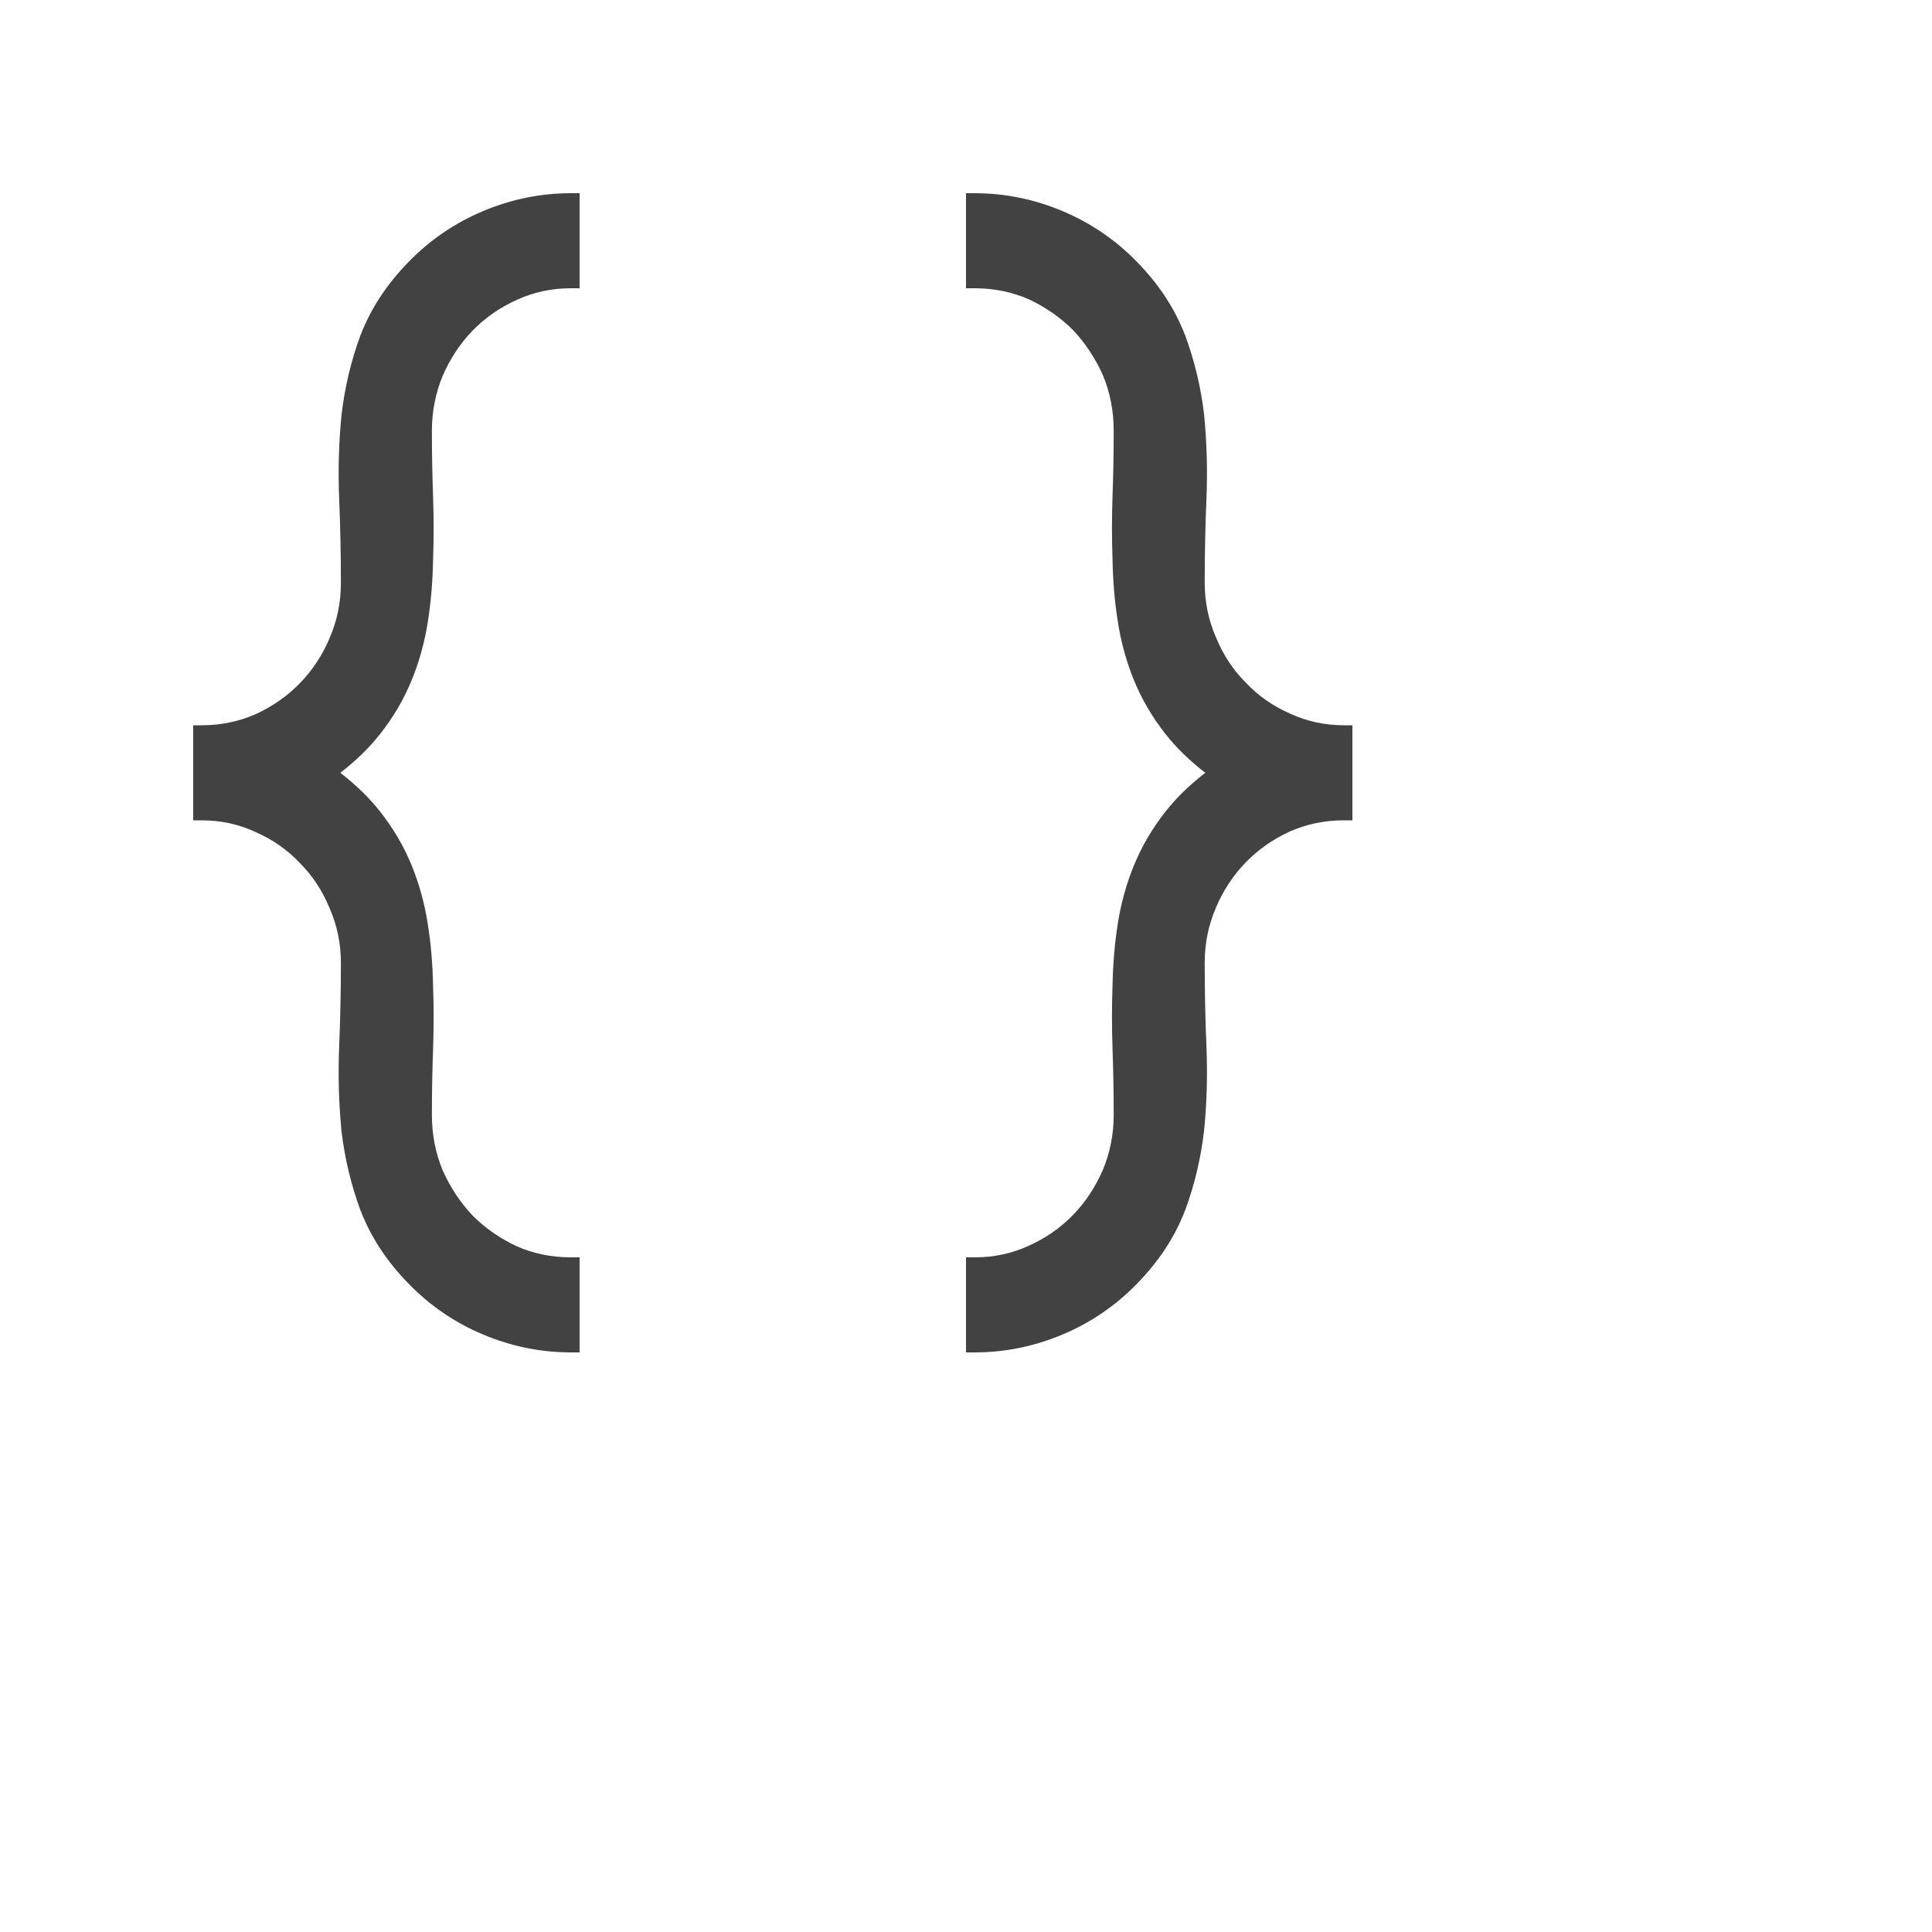
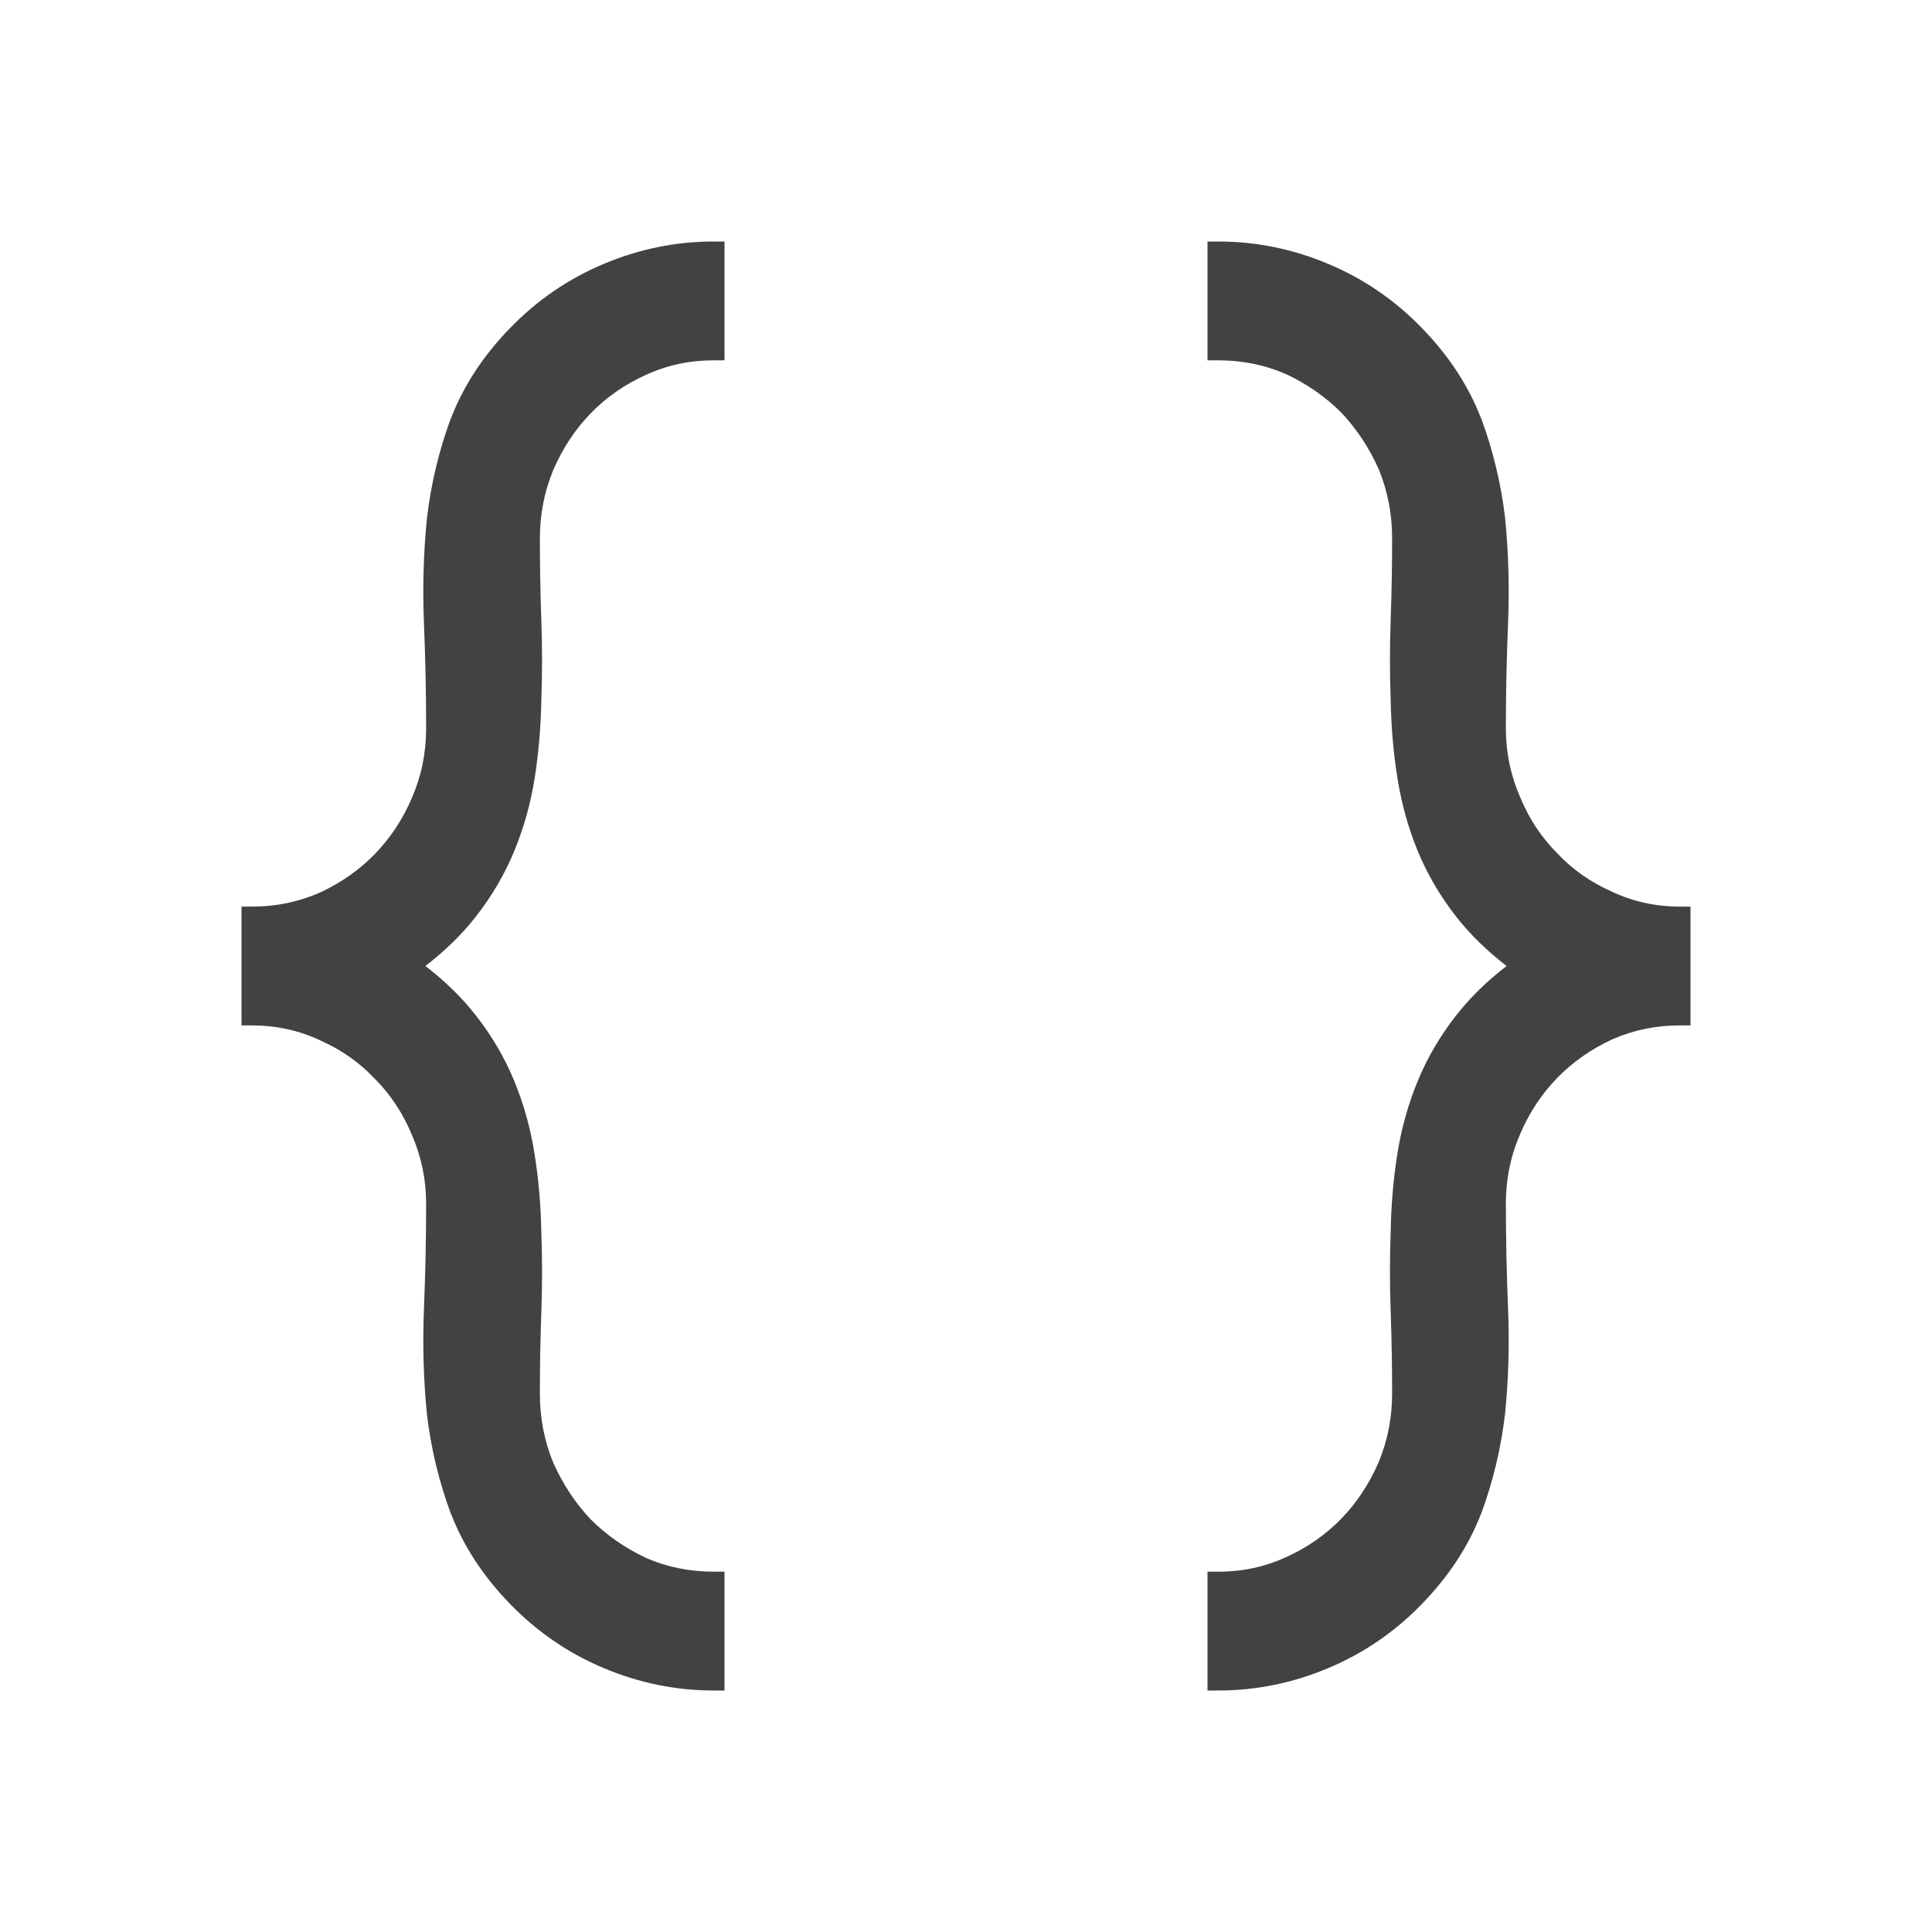
- <svg xmlns="http://www.w3.org/2000/svg" width="20" height="20" viewBox="0 0 20 20" style="background-color:white">
+ <svg xmlns="http://www.w3.org/2000/svg" width="20" height="20" viewBox="0 0 16 16" style="background-color:white">
  <path fill-rule="evenodd" clip-rule="evenodd" d="M6 2.984V2.972V2H5.911C5.597 2 5.294 2.062 5.001 2.185C4.708 2.308 4.449 2.485 4.226 2.715C4.003 2.944 3.838 3.195 3.733 3.468L3.732 3.469C3.634 3.735 3.568 4.012 3.535 4.299L3.535 4.301C3.507 4.58 3.499 4.868 3.511 5.164C3.523 5.454 3.529 5.743 3.529 6.033C3.529 6.236 3.49 6.426 3.412 6.605L3.412 6.606C3.337 6.783 3.234 6.939 3.103 7.074C2.976 7.204 2.825 7.311 2.647 7.393C2.471 7.47 2.285 7.508 2.089 7.508H2V7.6V8.4V8.492H2.089C2.285 8.492 2.47 8.532 2.646 8.613L2.647 8.614C2.825 8.692 2.976 8.798 3.102 8.932L3.104 8.934C3.234 9.064 3.337 9.219 3.411 9.399L3.412 9.401C3.49 9.58 3.529 9.769 3.529 9.967C3.529 10.257 3.523 10.546 3.511 10.836C3.499 11.132 3.507 11.421 3.535 11.706L3.535 11.707C3.568 11.99 3.634 12.265 3.732 12.531L3.733 12.532C3.838 12.805 4.003 13.056 4.226 13.285C4.449 13.515 4.708 13.692 5.001 13.815C5.294 13.938 5.597 14 5.911 14H6V13.2V13.016H5.911C5.711 13.016 5.523 12.978 5.348 12.901C5.174 12.819 5.022 12.713 4.891 12.582C4.764 12.447 4.661 12.291 4.582 12.114C4.508 11.935 4.471 11.744 4.471 11.541C4.471 11.313 4.475 11.088 4.483 10.869C4.491 10.641 4.491 10.419 4.483 10.204C4.479 9.982 4.461 9.769 4.428 9.563C4.395 9.35 4.339 9.148 4.26 8.955C4.181 8.762 4.073 8.577 3.936 8.403C3.823 8.259 3.685 8.125 3.523 8C3.685 7.875 3.823 7.741 3.936 7.597C4.073 7.423 4.181 7.238 4.26 7.045C4.339 6.853 4.395 6.652 4.428 6.443C4.461 6.233 4.479 6.02 4.483 5.802C4.491 5.583 4.491 5.361 4.483 5.137C4.475 4.913 4.471 4.687 4.471 4.459C4.471 4.26 4.508 4.072 4.582 3.892C4.661 3.71 4.764 3.555 4.891 3.424C5.022 3.289 5.175 3.183 5.348 3.105C5.524 3.024 5.711 2.984 5.911 2.984H6ZM10 13.016V13.028V14H10.089C10.403 14 10.706 13.938 10.999 13.815C11.292 13.692 11.551 13.515 11.774 13.285C11.997 13.056 12.162 12.805 12.267 12.532L12.268 12.531C12.366 12.265 12.432 11.988 12.465 11.701L12.465 11.7C12.493 11.419 12.501 11.132 12.489 10.836C12.477 10.546 12.471 10.257 12.471 9.967C12.471 9.764 12.51 9.574 12.588 9.395L12.588 9.394C12.663 9.217 12.766 9.061 12.897 8.926C13.024 8.796 13.175 8.689 13.353 8.607C13.529 8.53 13.715 8.492 13.911 8.492H14V8.4V7.6V7.508H13.911C13.715 7.508 13.53 7.468 13.354 7.387L13.353 7.386C13.175 7.308 13.024 7.202 12.898 7.068L12.896 7.066C12.766 6.936 12.663 6.781 12.589 6.601L12.588 6.599C12.51 6.42 12.471 6.231 12.471 6.033C12.471 5.743 12.477 5.454 12.489 5.164C12.501 4.868 12.493 4.578 12.465 4.295L12.465 4.293C12.432 4.01 12.366 3.735 12.268 3.469L12.267 3.468C12.162 3.195 11.997 2.944 11.774 2.715C11.551 2.485 11.292 2.308 10.999 2.185C10.706 2.062 10.403 2 10.089 2H10V2.8V2.984H10.089C10.289 2.984 10.476 3.022 10.652 3.099C10.826 3.181 10.978 3.287 11.109 3.418C11.236 3.553 11.339 3.709 11.418 3.886C11.492 4.065 11.529 4.256 11.529 4.459C11.529 4.687 11.525 4.911 11.517 5.131C11.509 5.359 11.509 5.58 11.517 5.796C11.521 6.018 11.539 6.231 11.572 6.437C11.605 6.65 11.661 6.852 11.74 7.045C11.819 7.238 11.927 7.423 12.064 7.597C12.177 7.741 12.315 7.875 12.477 8C12.315 8.125 12.177 8.259 12.064 8.403C11.927 8.577 11.819 8.762 11.74 8.955C11.661 9.147 11.605 9.348 11.572 9.557C11.539 9.767 11.521 9.98 11.517 10.198C11.509 10.417 11.509 10.639 11.517 10.863C11.525 11.087 11.529 11.313 11.529 11.541C11.529 11.74 11.492 11.928 11.418 12.108C11.339 12.29 11.236 12.445 11.109 12.576C10.978 12.711 10.825 12.817 10.652 12.895C10.476 12.976 10.289 13.016 10.089 13.016H10Z" fill="#424242" />
</svg>
